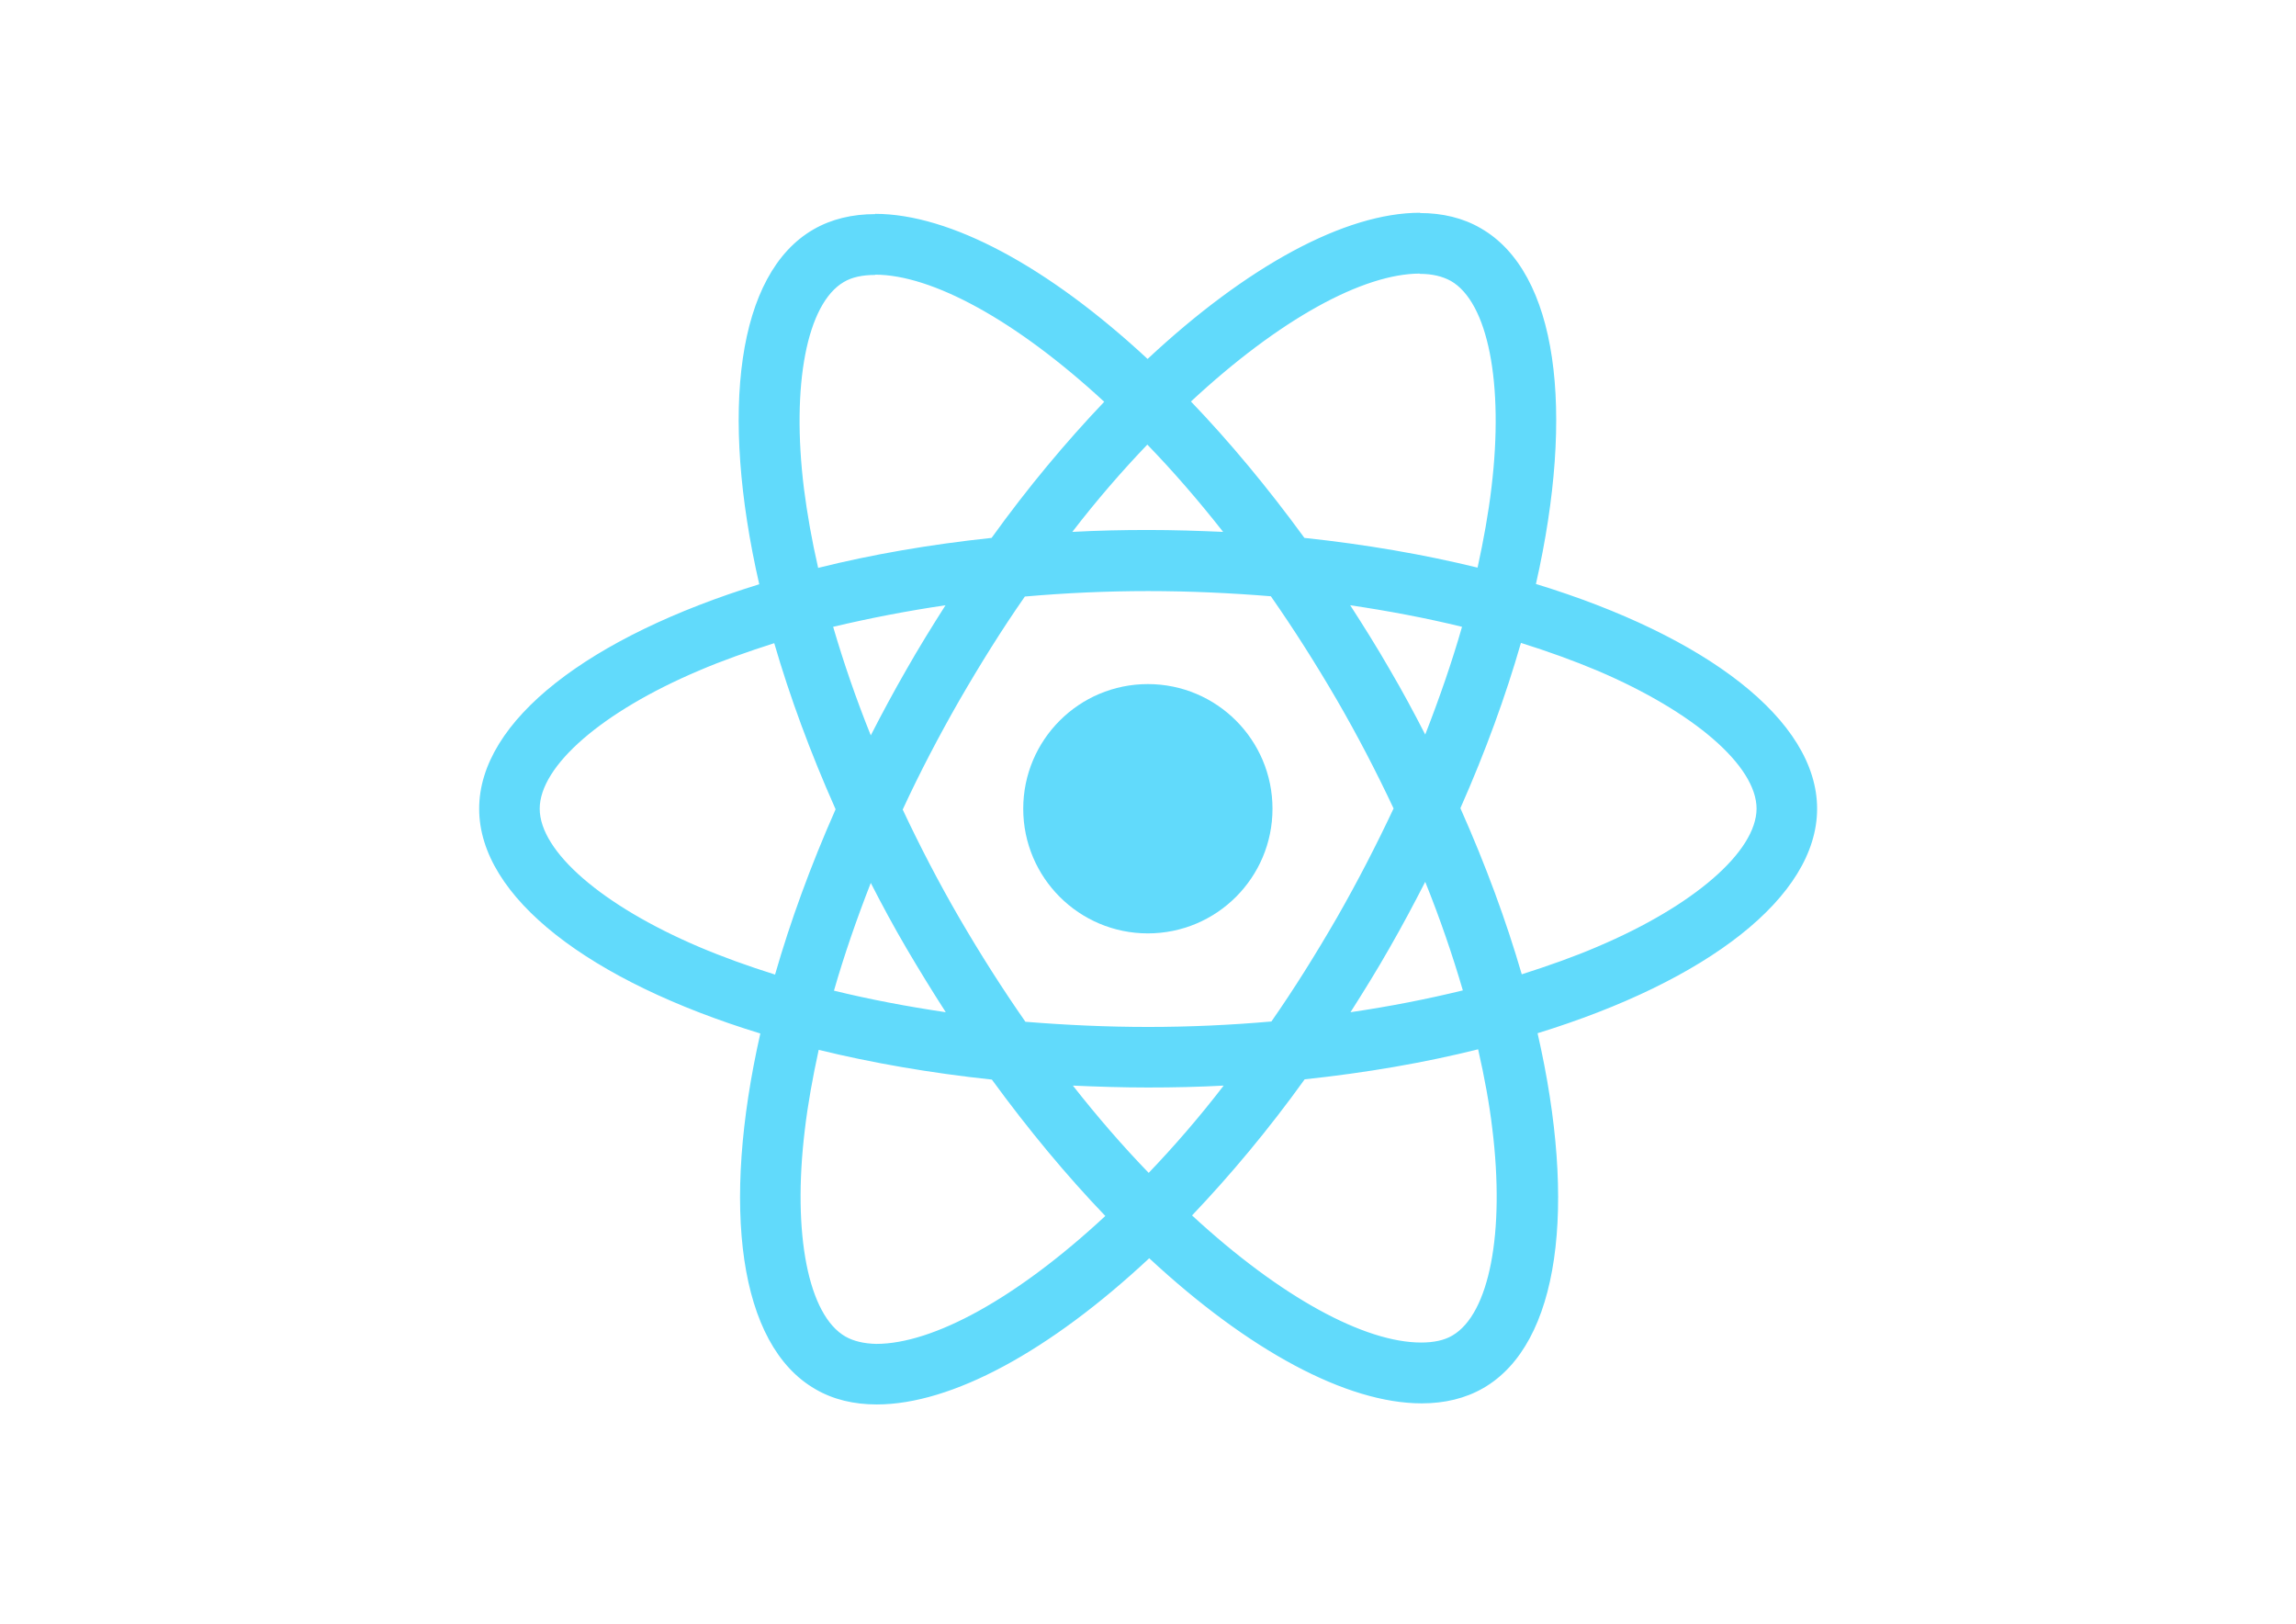
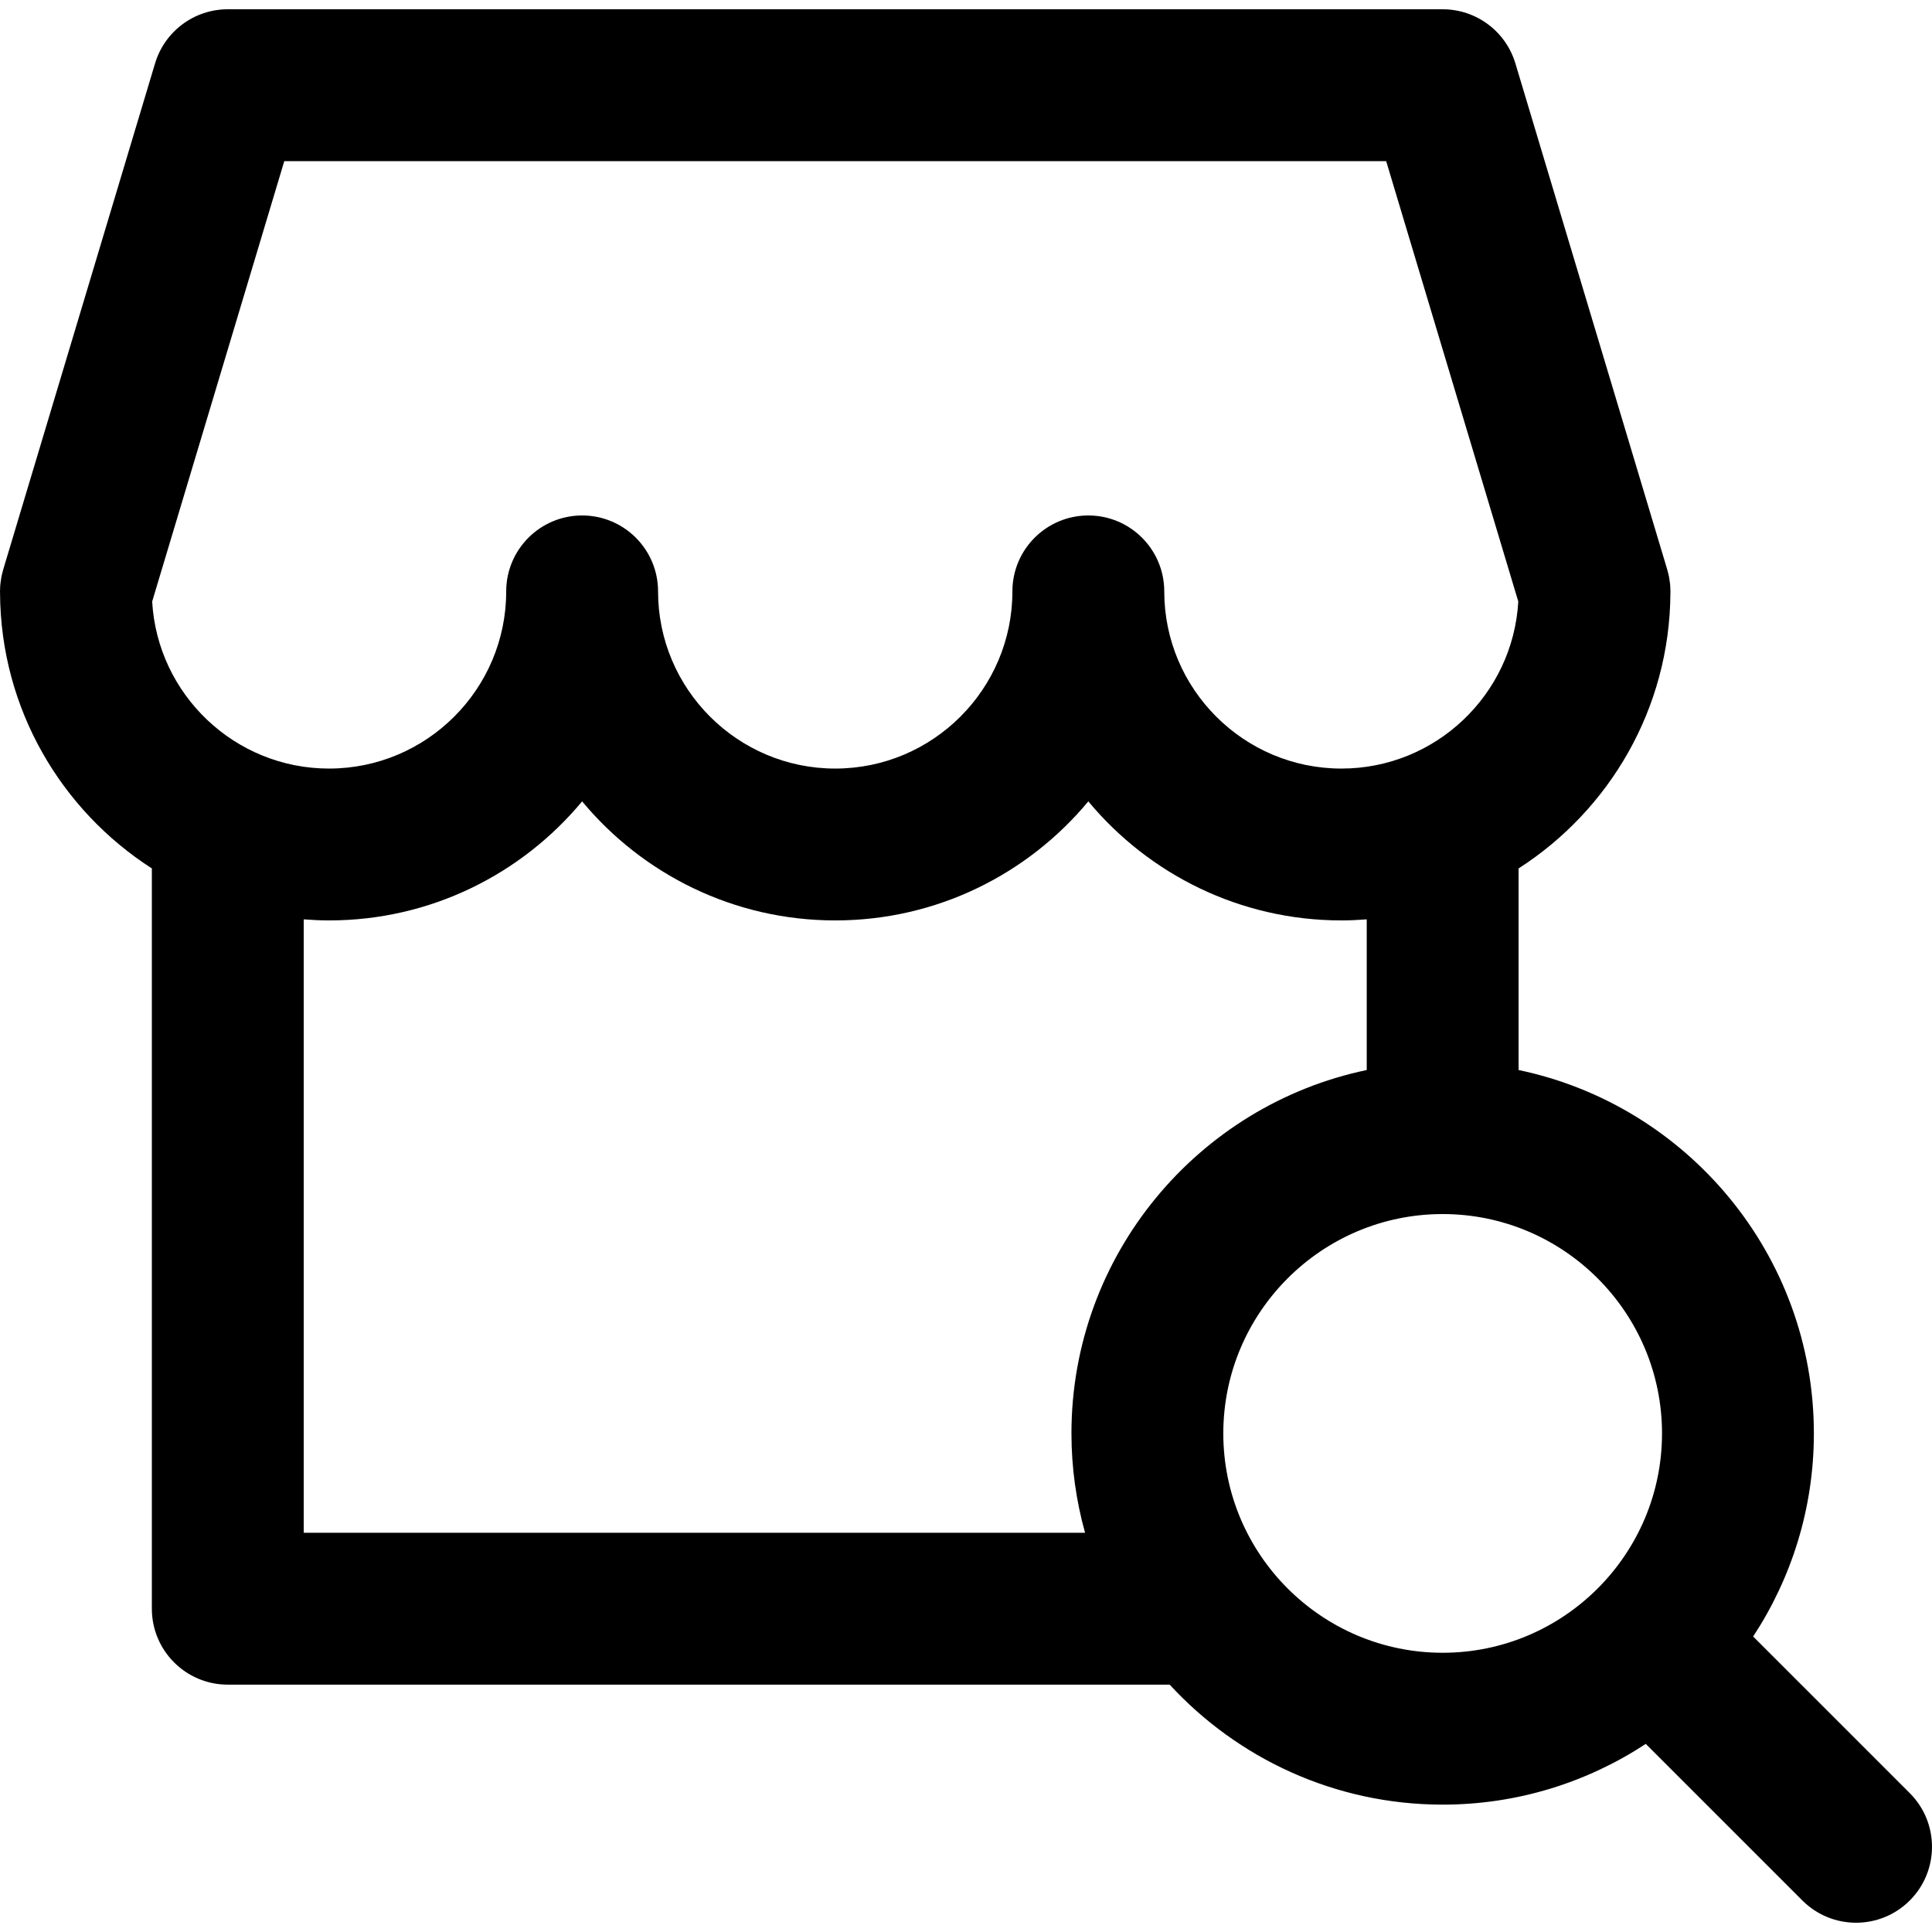
- <svg xmlns="http://www.w3.org/2000/svg" viewBox="0 0 841.9 595.3">
-   <g fill="#61DAFB">
-     <path d="M666.3 296.5c0-32.5-40.7-63.3-103.1-82.4 14.4-63.6 8-114.2-20.2-130.4-6.5-3.8-14.1-5.6-22.4-5.6v22.3c4.6 0 8.3.9 11.4 2.6 13.6 7.8 19.5 37.5 14.9 75.7-1.1 9.4-2.9 19.3-5.1 29.4-19.6-4.8-41-8.5-63.5-10.9-13.5-18.5-27.5-35.3-41.6-50 32.6-30.3 63.2-46.9 84-46.9V78c-27.5 0-63.5 19.6-99.9 53.6-36.4-33.8-72.4-53.2-99.9-53.2v22.3c20.7 0 51.4 16.5 84 46.6-14 14.7-28 31.4-41.3 49.9-22.6 2.4-44 6.1-63.6 11-2.3-10-4-19.7-5.2-29-4.7-38.2 1.1-67.9 14.6-75.8 3-1.8 6.9-2.6 11.5-2.6V78.5c-8.4 0-16 1.8-22.6 5.6-28.1 16.2-34.4 66.7-19.9 130.1-62.2 19.2-102.7 49.9-102.7 82.3 0 32.5 40.7 63.3 103.1 82.4-14.4 63.6-8 114.2 20.2 130.4 6.5 3.8 14.1 5.6 22.5 5.6 27.5 0 63.5-19.6 99.9-53.6 36.4 33.8 72.4 53.2 99.9 53.2 8.4 0 16-1.8 22.6-5.6 28.1-16.2 34.4-66.7 19.9-130.1 62-19.1 102.5-49.9 102.5-82.3zm-130.2-66.7c-3.7 12.9-8.3 26.2-13.5 39.5-4.1-8-8.4-16-13.1-24-4.6-8-9.5-15.8-14.4-23.4 14.2 2.1 27.9 4.7 41 7.9zm-45.8 106.5c-7.8 13.5-15.8 26.3-24.1 38.2-14.9 1.3-30 2-45.2 2-15.1 0-30.2-.7-45-1.9-8.3-11.9-16.4-24.6-24.2-38-7.6-13.1-14.5-26.4-20.8-39.8 6.2-13.4 13.2-26.8 20.7-39.9 7.8-13.5 15.8-26.3 24.1-38.2 14.9-1.3 30-2 45.2-2 15.1 0 30.2.7 45 1.9 8.3 11.9 16.4 24.6 24.2 38 7.6 13.1 14.5 26.4 20.8 39.8-6.3 13.4-13.2 26.8-20.7 39.9zm32.3-13c5.4 13.4 10 26.8 13.8 39.8-13.1 3.2-26.9 5.9-41.2 8 4.9-7.7 9.8-15.6 14.4-23.7 4.6-8 8.9-16.1 13-24.1zM421.2 430c-9.3-9.6-18.6-20.3-27.8-32 9 .4 18.2.7 27.5.7 9.4 0 18.7-.2 27.8-.7-9 11.7-18.3 22.4-27.5 32zm-74.4-58.9c-14.2-2.1-27.9-4.7-41-7.9 3.7-12.9 8.3-26.2 13.5-39.5 4.1 8 8.4 16 13.1 24 4.7 8 9.5 15.8 14.4 23.4zM420.7 163c9.3 9.6 18.6 20.3 27.8 32-9-.4-18.2-.7-27.5-.7-9.4 0-18.7.2-27.8.7 9-11.7 18.3-22.4 27.5-32zm-74 58.9c-4.9 7.7-9.8 15.6-14.4 23.7-4.6 8-8.9 16-13 24-5.4-13.4-10-26.8-13.8-39.8 13.1-3.1 26.9-5.8 41.2-7.9zm-90.5 125.2c-35.4-15.1-58.3-34.9-58.3-50.6 0-15.7 22.9-35.6 58.3-50.6 8.6-3.7 18-7 27.7-10.1 5.7 19.6 13.2 40 22.5 60.9-9.2 20.8-16.6 41.1-22.2 60.6-9.9-3.1-19.3-6.5-28-10.2zM310 490c-13.6-7.8-19.5-37.5-14.9-75.7 1.1-9.4 2.9-19.3 5.1-29.4 19.6 4.8 41 8.5 63.5 10.9 13.5 18.5 27.5 35.3 41.6 50-32.6 30.3-63.2 46.9-84 46.9-4.5-.1-8.3-1-11.3-2.7zm237.2-76.2c4.7 38.2-1.1 67.9-14.6 75.8-3 1.8-6.9 2.6-11.5 2.6-20.7 0-51.4-16.5-84-46.6 14-14.7 28-31.4 41.3-49.9 22.6-2.4 44-6.1 63.6-11 2.3 10.1 4.1 19.8 5.2 29.1zm38.5-66.7c-8.6 3.7-18 7-27.7 10.1-5.7-19.6-13.2-40-22.5-60.9 9.2-20.8 16.6-41.1 22.2-60.6 9.9 3.1 19.3 6.5 28.1 10.2 35.4 15.1 58.3 34.9 58.3 50.6-.1 15.7-23 35.6-58.4 50.6zM320.8 78.4z" />
-     <circle cx="420.9" cy="296.5" r="45.7" />
-     <path d="M520.5 78.1z" />
-   </g>
+ <svg xmlns="http://www.w3.org/2000/svg" fill="#000000" height="800px" width="800px" version="1.1" id="Layer_1" viewBox="0 0 381.67 381.67" xml:space="preserve">
+   <path id="XMLID_18_" d="M377.276,354.232l-30.938-30.937c7.573-11.538,11.996-25.32,11.996-40.123  c0-35.297-25.068-64.844-58.334-71.786V171.56c17.927-11.505,29.864-31.555,29.991-54.363c0.002-0.106,0.008-0.212,0.008-0.318  c0-0.016,0.001-0.031,0.001-0.047c0-0.096-0.013-0.19-0.015-0.285c-0.007-0.387-0.021-0.775-0.059-1.165  c-0.024-0.247-0.067-0.488-0.103-0.732c-0.036-0.239-0.062-0.478-0.109-0.716c-0.076-0.389-0.176-0.77-0.282-1.146  c-0.025-0.089-0.039-0.178-0.065-0.266l-0.021-0.07c-0.013-0.043-0.026-0.088-0.039-0.131L299.367,12.52  C297.464,6.176,291.624,1.831,285,1.831H45c-6.624,0-12.464,4.345-14.367,10.689L0.693,112.319c-0.014,0.043-0.026,0.088-0.04,0.131  l-0.021,0.07c-0.026,0.088-0.041,0.177-0.066,0.266c-0.105,0.377-0.206,0.758-0.282,1.146c-0.047,0.238-0.074,0.477-0.109,0.716  c-0.036,0.244-0.079,0.485-0.103,0.732c-0.038,0.39-0.051,0.778-0.059,1.165C0.013,116.642,0,116.735,0,116.831  c0,0.016,0.001,0.031,0.001,0.047c0,0.106,0.006,0.212,0.008,0.318C0.136,140.005,12.073,160.055,30,171.56v146.244  c0,8.284,6.716,15,15,15h186.072c13.411,14.561,32.619,23.703,53.928,23.703c14.804,0,28.587-4.424,40.126-11.998l30.938,30.937  c2.929,2.93,6.768,4.393,10.607,4.393c3.839,0,7.678-1.465,10.607-4.393C383.134,369.587,383.134,360.09,377.276,354.232z   M56.161,31.831h217.679l26.1,86.998c-1.04,18.373-16.311,33.002-34.939,33.002c-19.299,0-35-15.701-35-35c0-8.284-6.716-15-15-15  c-8.284,0-15,6.716-15,15c0,19.299-15.701,35-35,35c-19.299,0-35-15.701-35-35c0-8.284-6.716-15-15-15c-8.284,0-15,6.716-15,15  c0,19.299-15.701,35-35,35c-18.628,0-33.899-14.629-34.939-33.002L56.161,31.831z M60,302.804V181.62  c1.652,0.126,3.316,0.211,5,0.211c20.085,0,38.067-9.16,50-23.518c11.933,14.357,29.915,23.518,50,23.518  c20.085,0,38.067-9.16,50-23.518c11.933,14.357,29.915,23.518,50,23.518c1.684,0,3.348-0.085,5-0.211v29.767  c-33.266,6.942-58.334,36.489-58.334,71.786c0,6.8,0.95,13.378,2.69,19.631H60z M241.666,283.173  c0-23.895,19.439-43.334,43.334-43.334c23.895,0,43.334,19.44,43.334,43.334S308.895,326.507,285,326.507  C261.105,326.507,241.666,307.067,241.666,283.173z" />
</svg>
